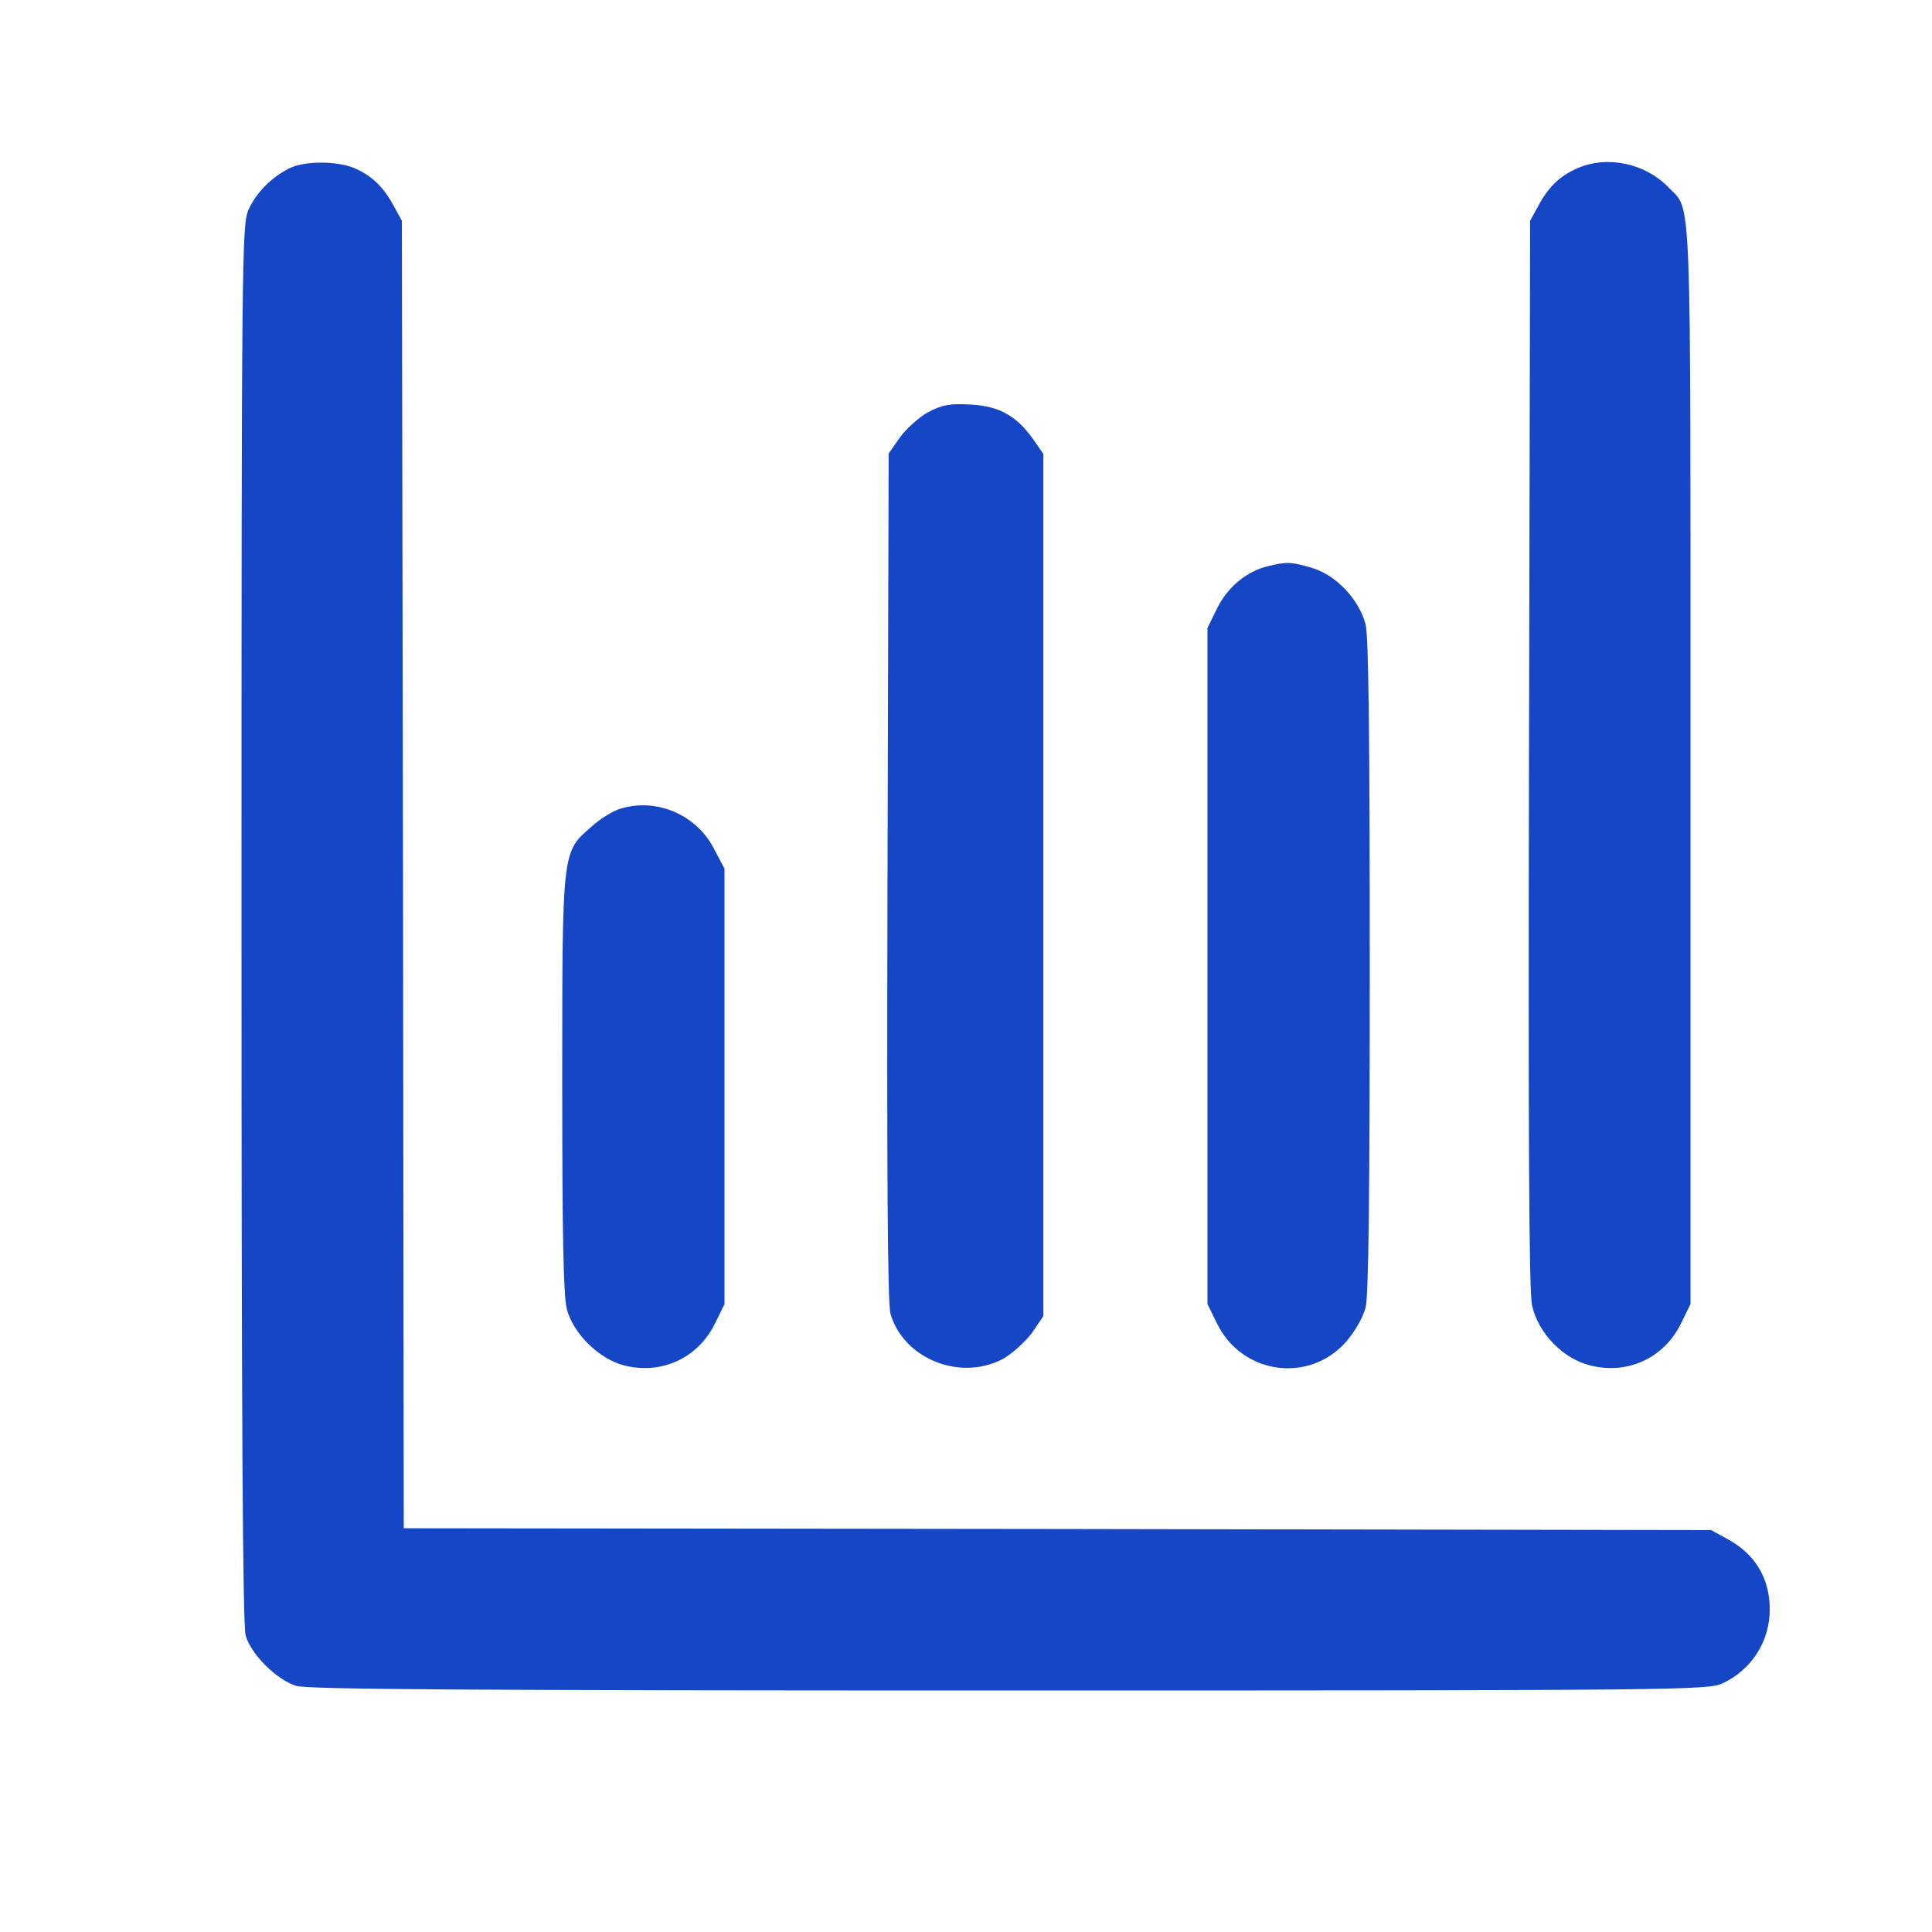
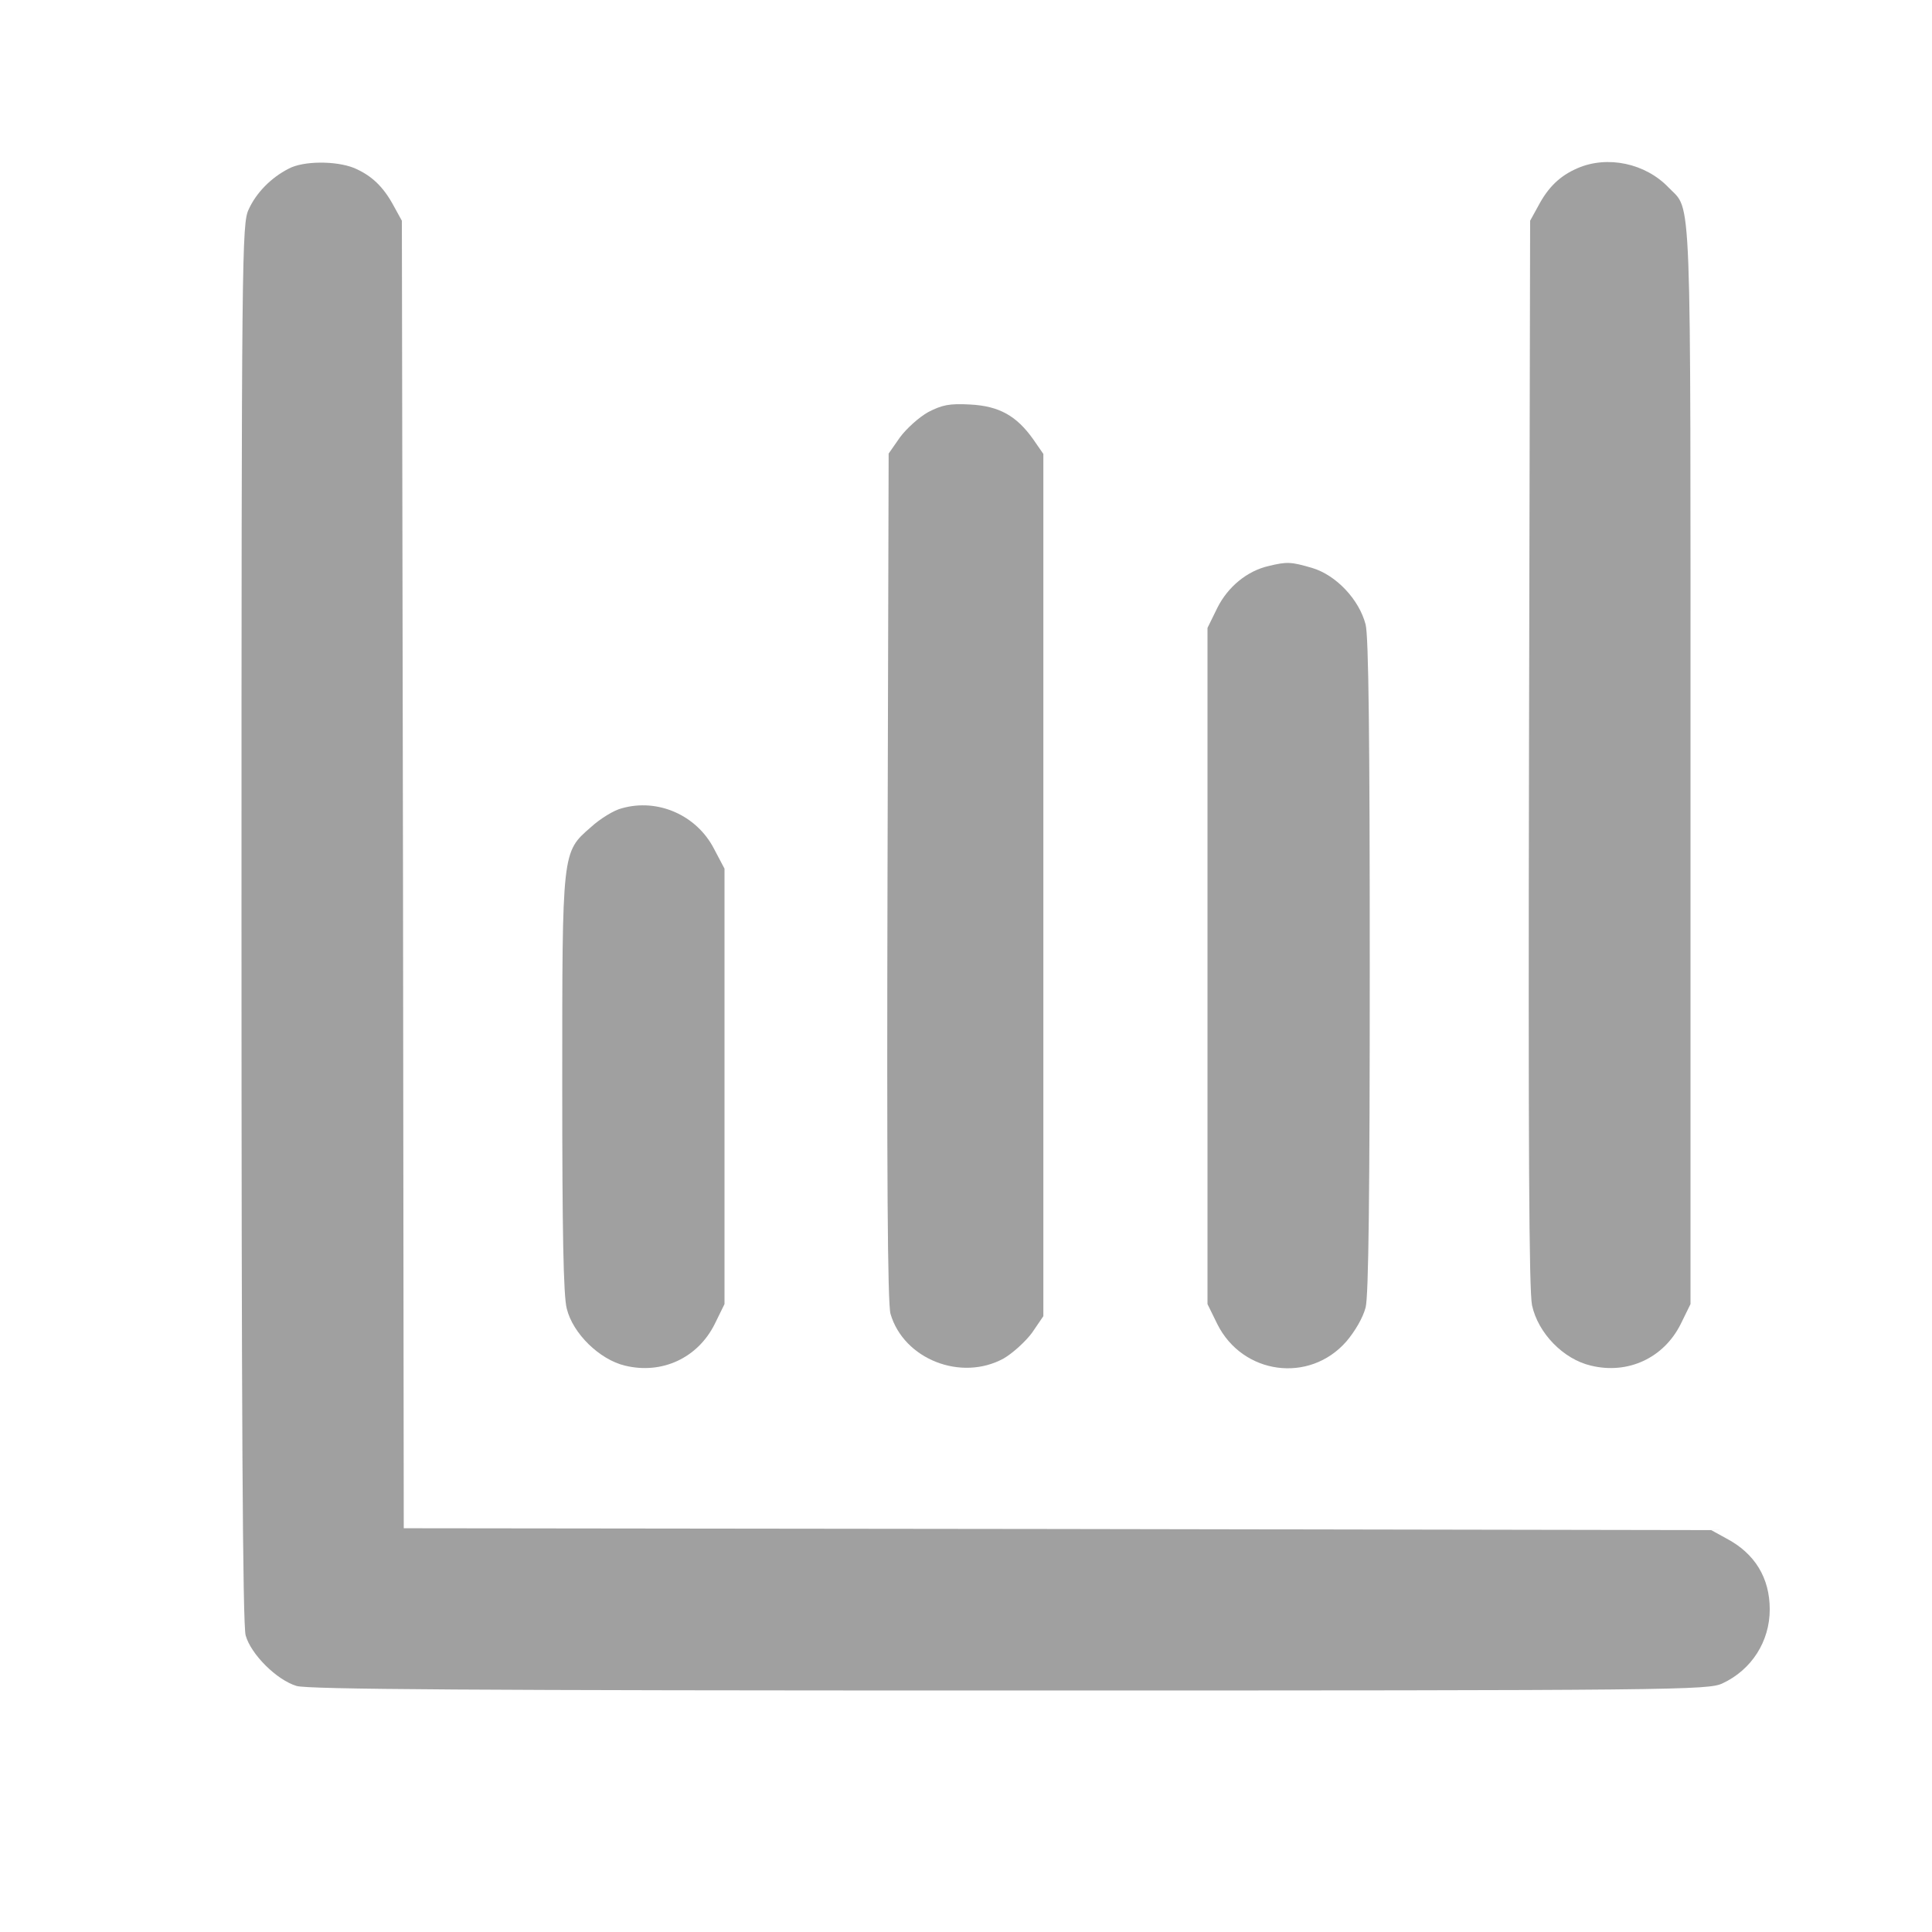
- <svg xmlns="http://www.w3.org/2000/svg" version="1.0" width="512pt" height="512pt" viewBox="0 0 512 512" preserveAspectRatio="xMidYMid meet">
-   <g transform="translate(0,512) scale(0.1,-0.1)" fill="#1446c6" stroke="none">
+ <svg xmlns="http://www.w3.org/2000/svg" version="1.0" viewBox="0 0 512 512" preserveAspectRatio="xMidYMid meet">
+   <g transform="translate(0,512) scale(0.1,-0.1)" fill="#a0a0a0" stroke="none">
    <path d="M765 4673 c-47 -24 -86 -64 -106 -108 -18 -38 -19 -111 -19 -1890 0 -1283 3 -1862 11 -1889 14 -50 82 -118 135 -134 32 -9 456 -12 1890 -12 1778 0 1851 1 1889 19 77 36 125 111 125 196 0 83 -39 148 -115 188 l-40 22 -1732 3 -1733 2 -2 1733 -3 1732 -22 40 c-27 50 -58 80 -105 100 -48 19 -134 19 -173 -2z" />
    <path d="M4180 4674 c-46 -20 -77 -50 -103 -99 l-22 -40 -3 -1410 c-2 -1045 0 -1424 8 -1464 16 -74 83 -143 156 -160 98 -24 193 20 238 110 l26 53 0 1428 c0 1565 4 1466 -58 1531 -61 64 -162 86 -242 51z" />
    <path d="M2460 4028 c-25 -14 -58 -44 -75 -67 l-30 -43 -3 -1121 c-2 -778 0 -1133 8 -1159 35 -120 187 -180 300 -118 24 14 58 45 75 68 l30 44 0 1142 0 1143 -27 39 c-44 62 -90 88 -167 92 -55 3 -74 -1 -111 -20z" />
    <path d="M3362 3620 c-57 -13 -108 -55 -136 -111 l-26 -53 0 -896 0 -896 26 -53 c67 -134 244 -158 342 -46 23 27 44 63 51 90 8 30 11 304 11 905 0 601 -3 875 -11 905 -17 66 -78 131 -142 150 -55 16 -66 17 -115 5z" />
    <path d="M1648 2978 c-21 -5 -58 -28 -82 -50 -77 -67 -76 -61 -76 -685 0 -384 3 -558 12 -591 16 -66 87 -135 154 -151 98 -24 193 20 238 110 l26 53 0 577 0 577 -28 53 c-46 89 -149 134 -244 107z" />
  </g>
</svg>
